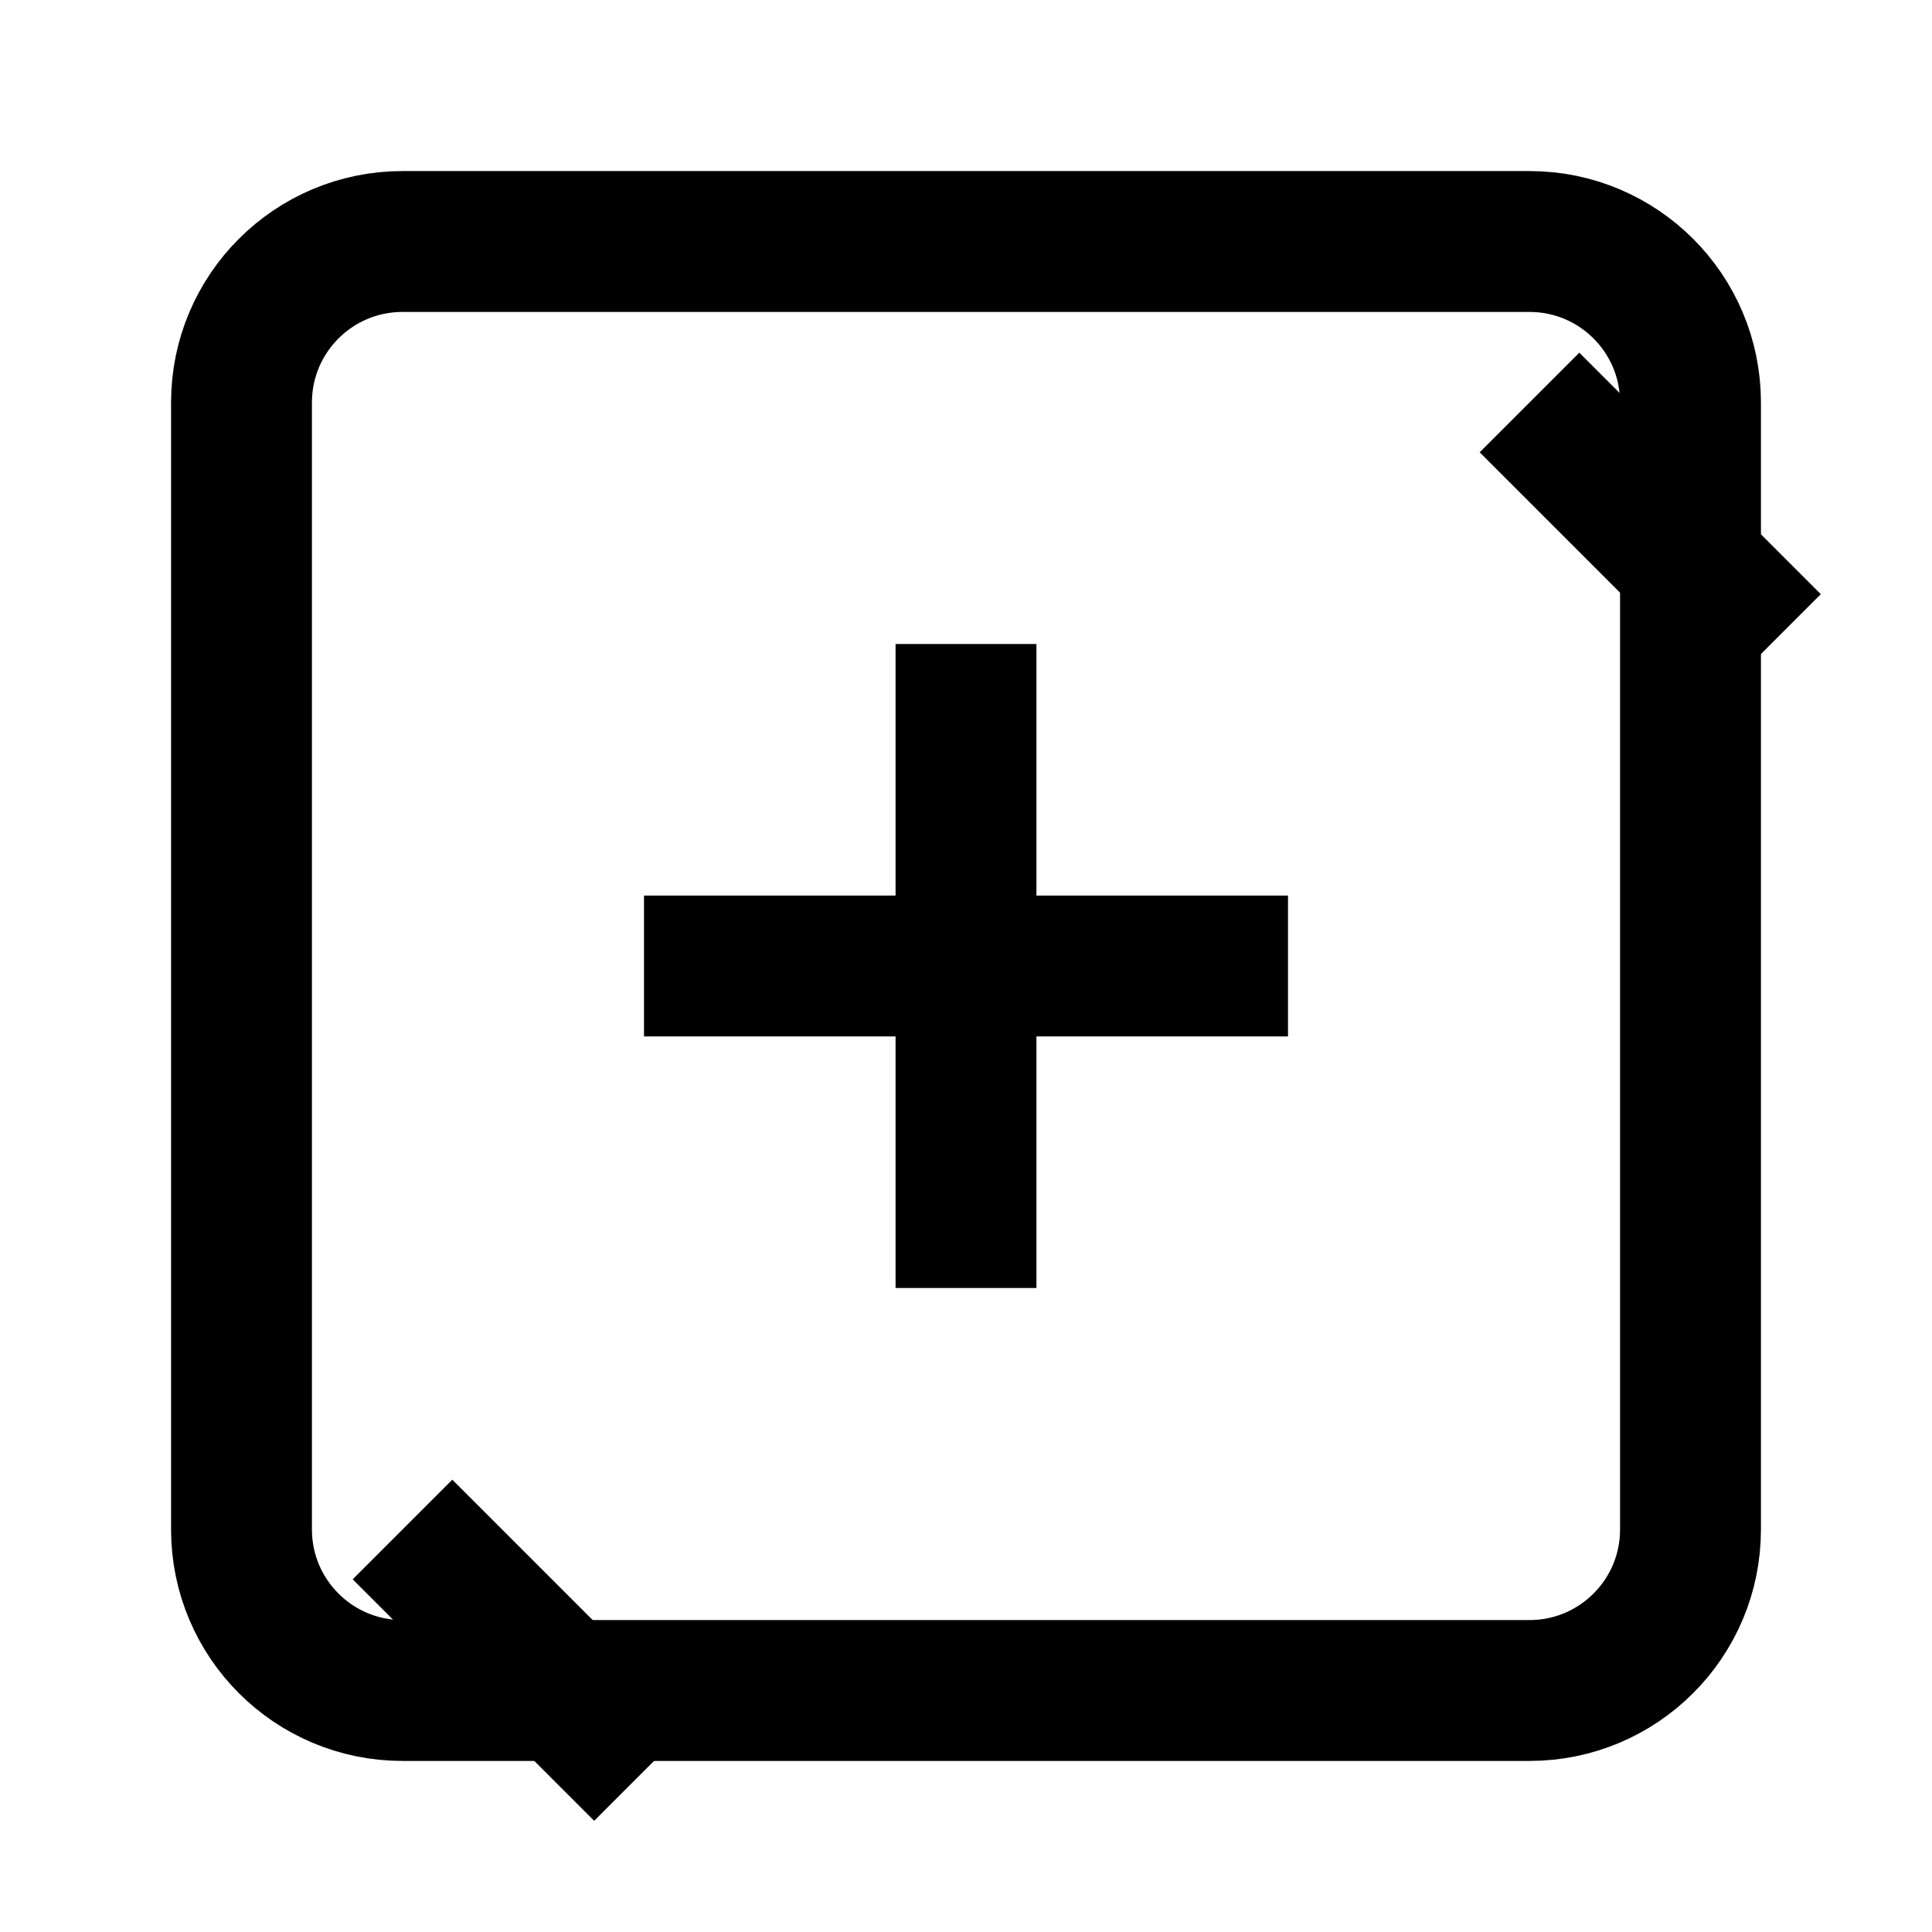
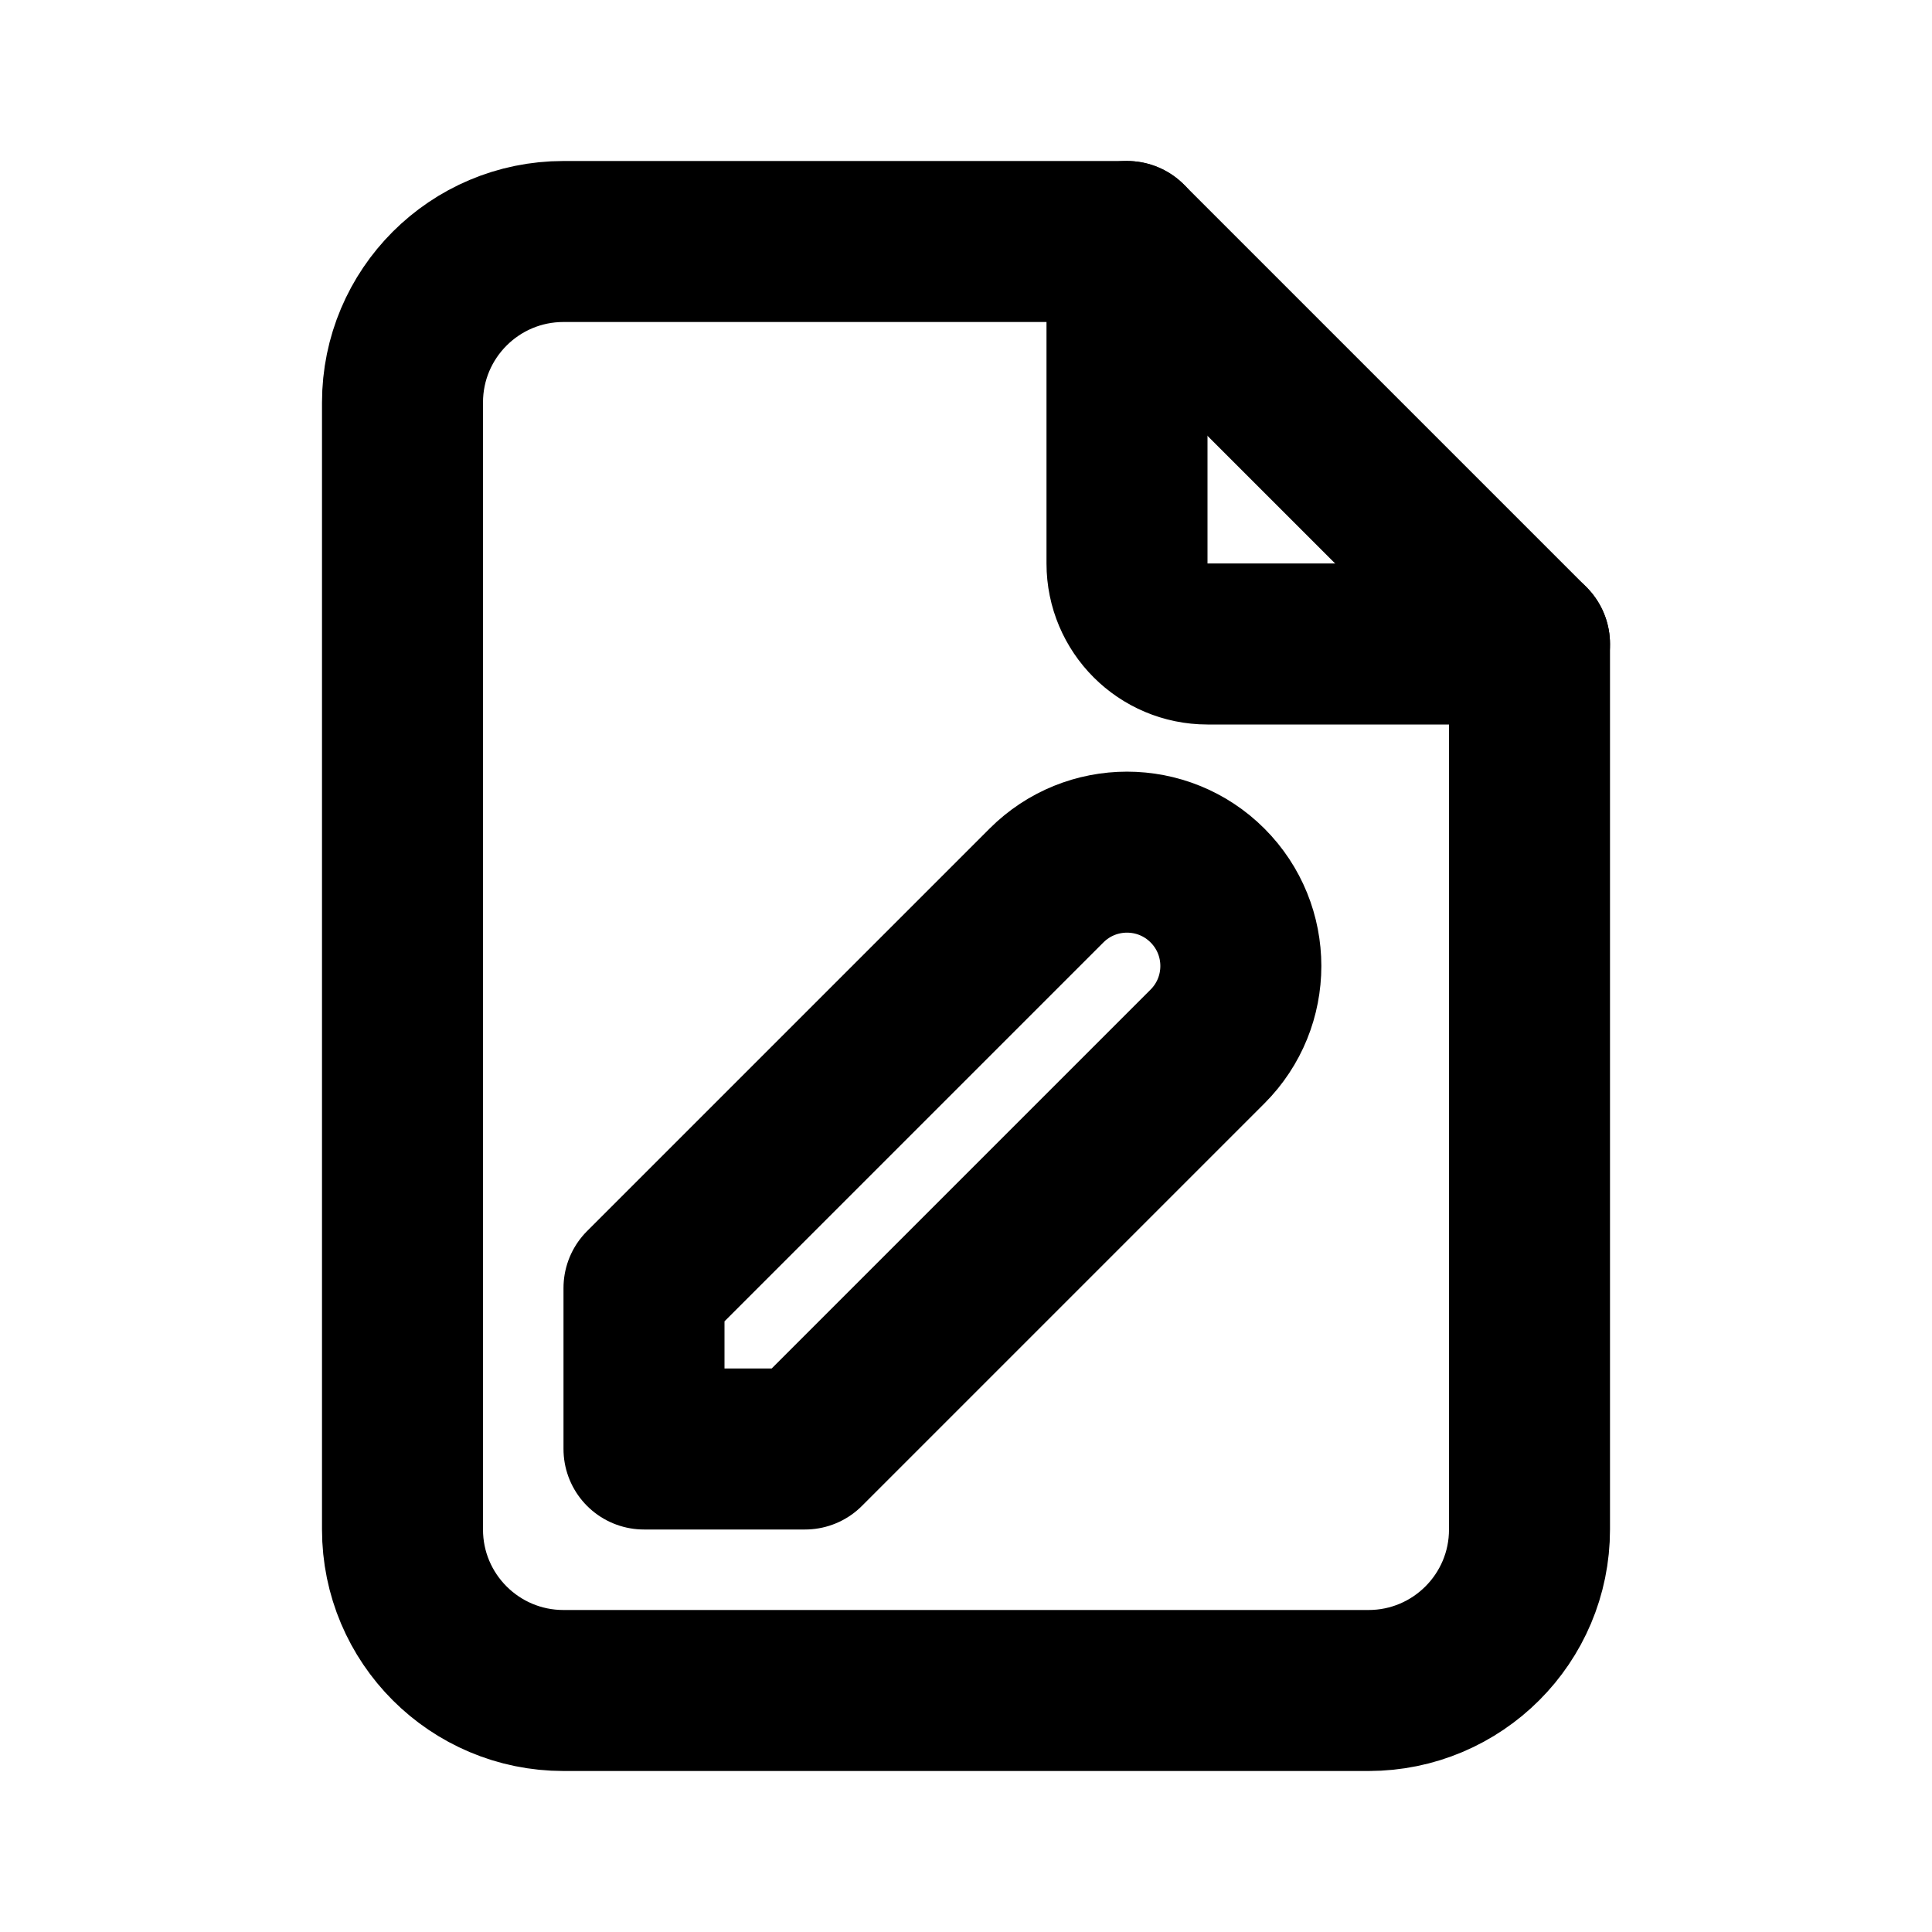
- <svg xmlns="http://www.w3.org/2000/svg" viewBox="0 0 24 24" width="24" height="24" fill="none">
-   <rect x="3" y="3" width="18" height="18" rx="2" stroke="currentColor" stroke-width="1.75" />
-   <line x1="12" y1="8" x2="12" y2="16" stroke="currentColor" stroke-width="1.75" />
-   <line x1="8" y1="12" x2="16" y2="12" stroke="currentColor" stroke-width="1.75" />
-   <line x1="19" y1="5" x2="22" y2="8" stroke="currentColor" stroke-width="1.75" />
-   <line x1="5" y1="19" x2="8" y2="22" stroke="currentColor" stroke-width="1.75" />
+ <svg xmlns="http://www.w3.org/2000/svg" width="24" height="24" viewBox="0 0 24 24" fill="none" stroke="currentColor" stroke-width="2" stroke-linecap="round" stroke-linejoin="round" class="icon icon-tabler icons-tabler-outline icon-tabler-file-pencil">
+   <path stroke="none" d="M0 0h24v24H0z" fill="none" />
+   <path d="M14 3v4a1 1 0 0 0 1 1h4" />
+   <path d="M17 21h-10a2 2 0 0 1 -2 -2v-14a2 2 0 0 1 2 -2h7l5 5v11a2 2 0 0 1 -2 2" />
+   <path d="M10 18l5 -5a1.414 1.414 0 0 0 -2 -2l-5 5v2h2" />
</svg>
